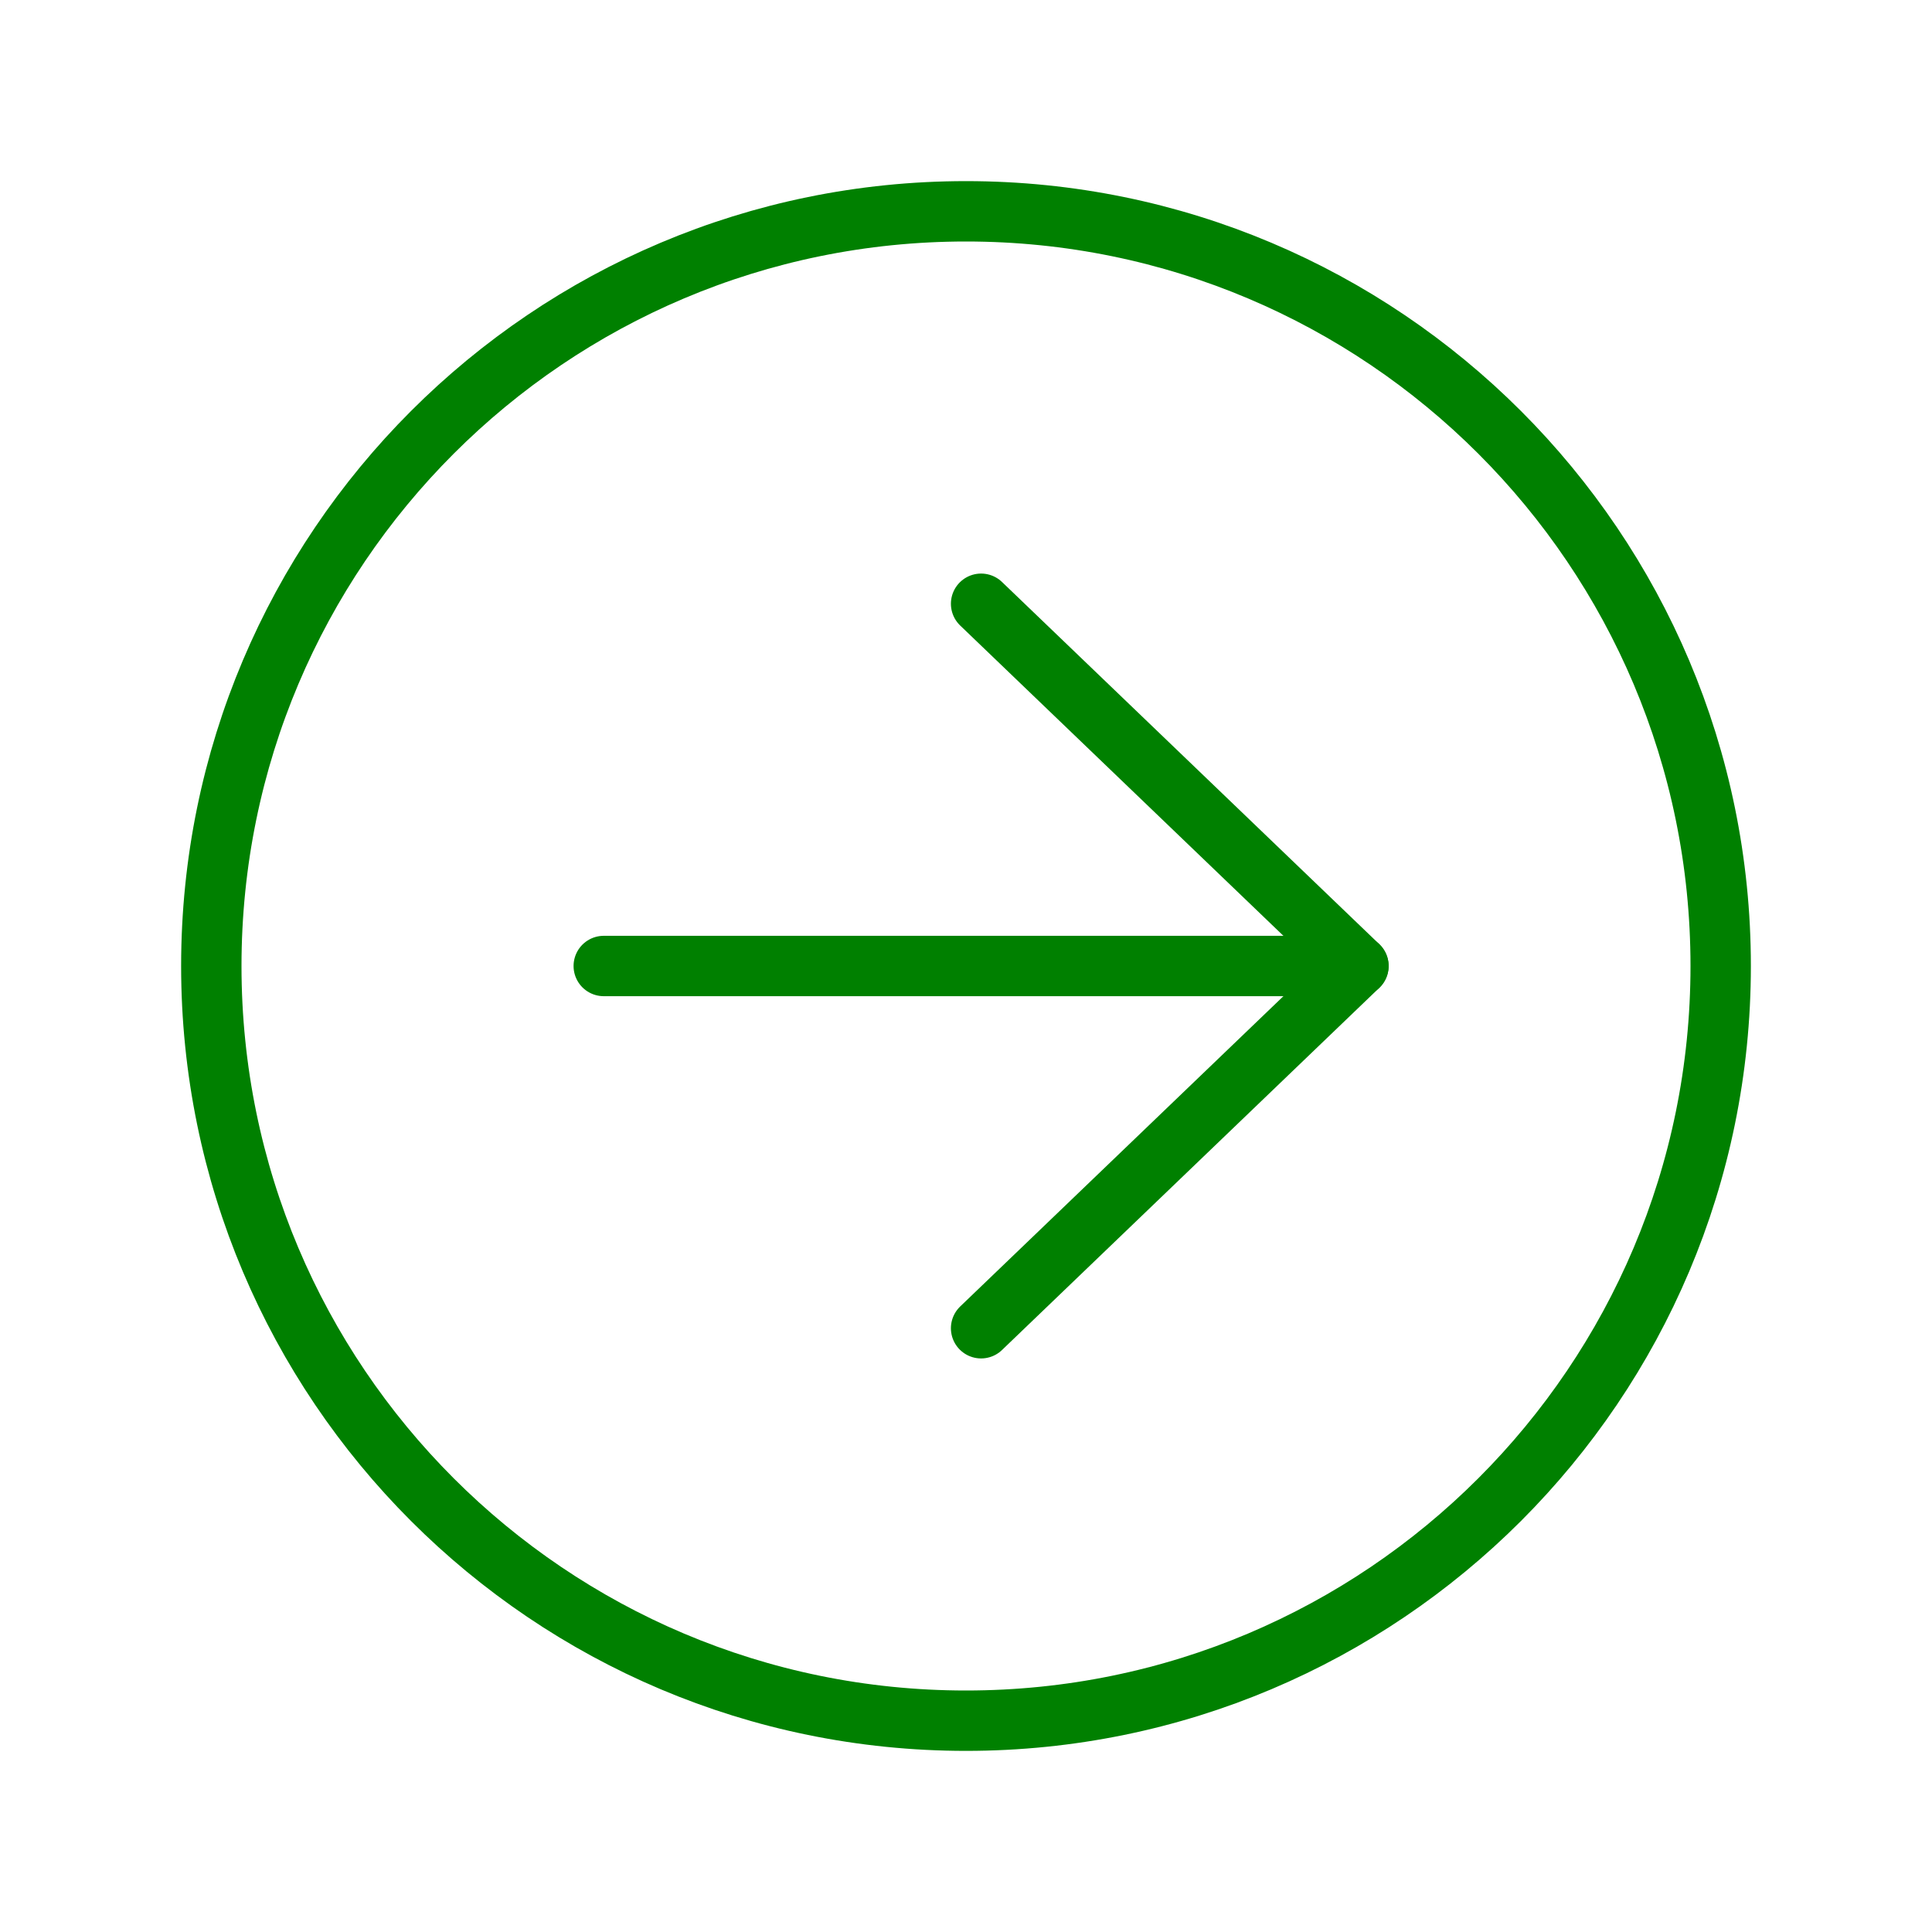
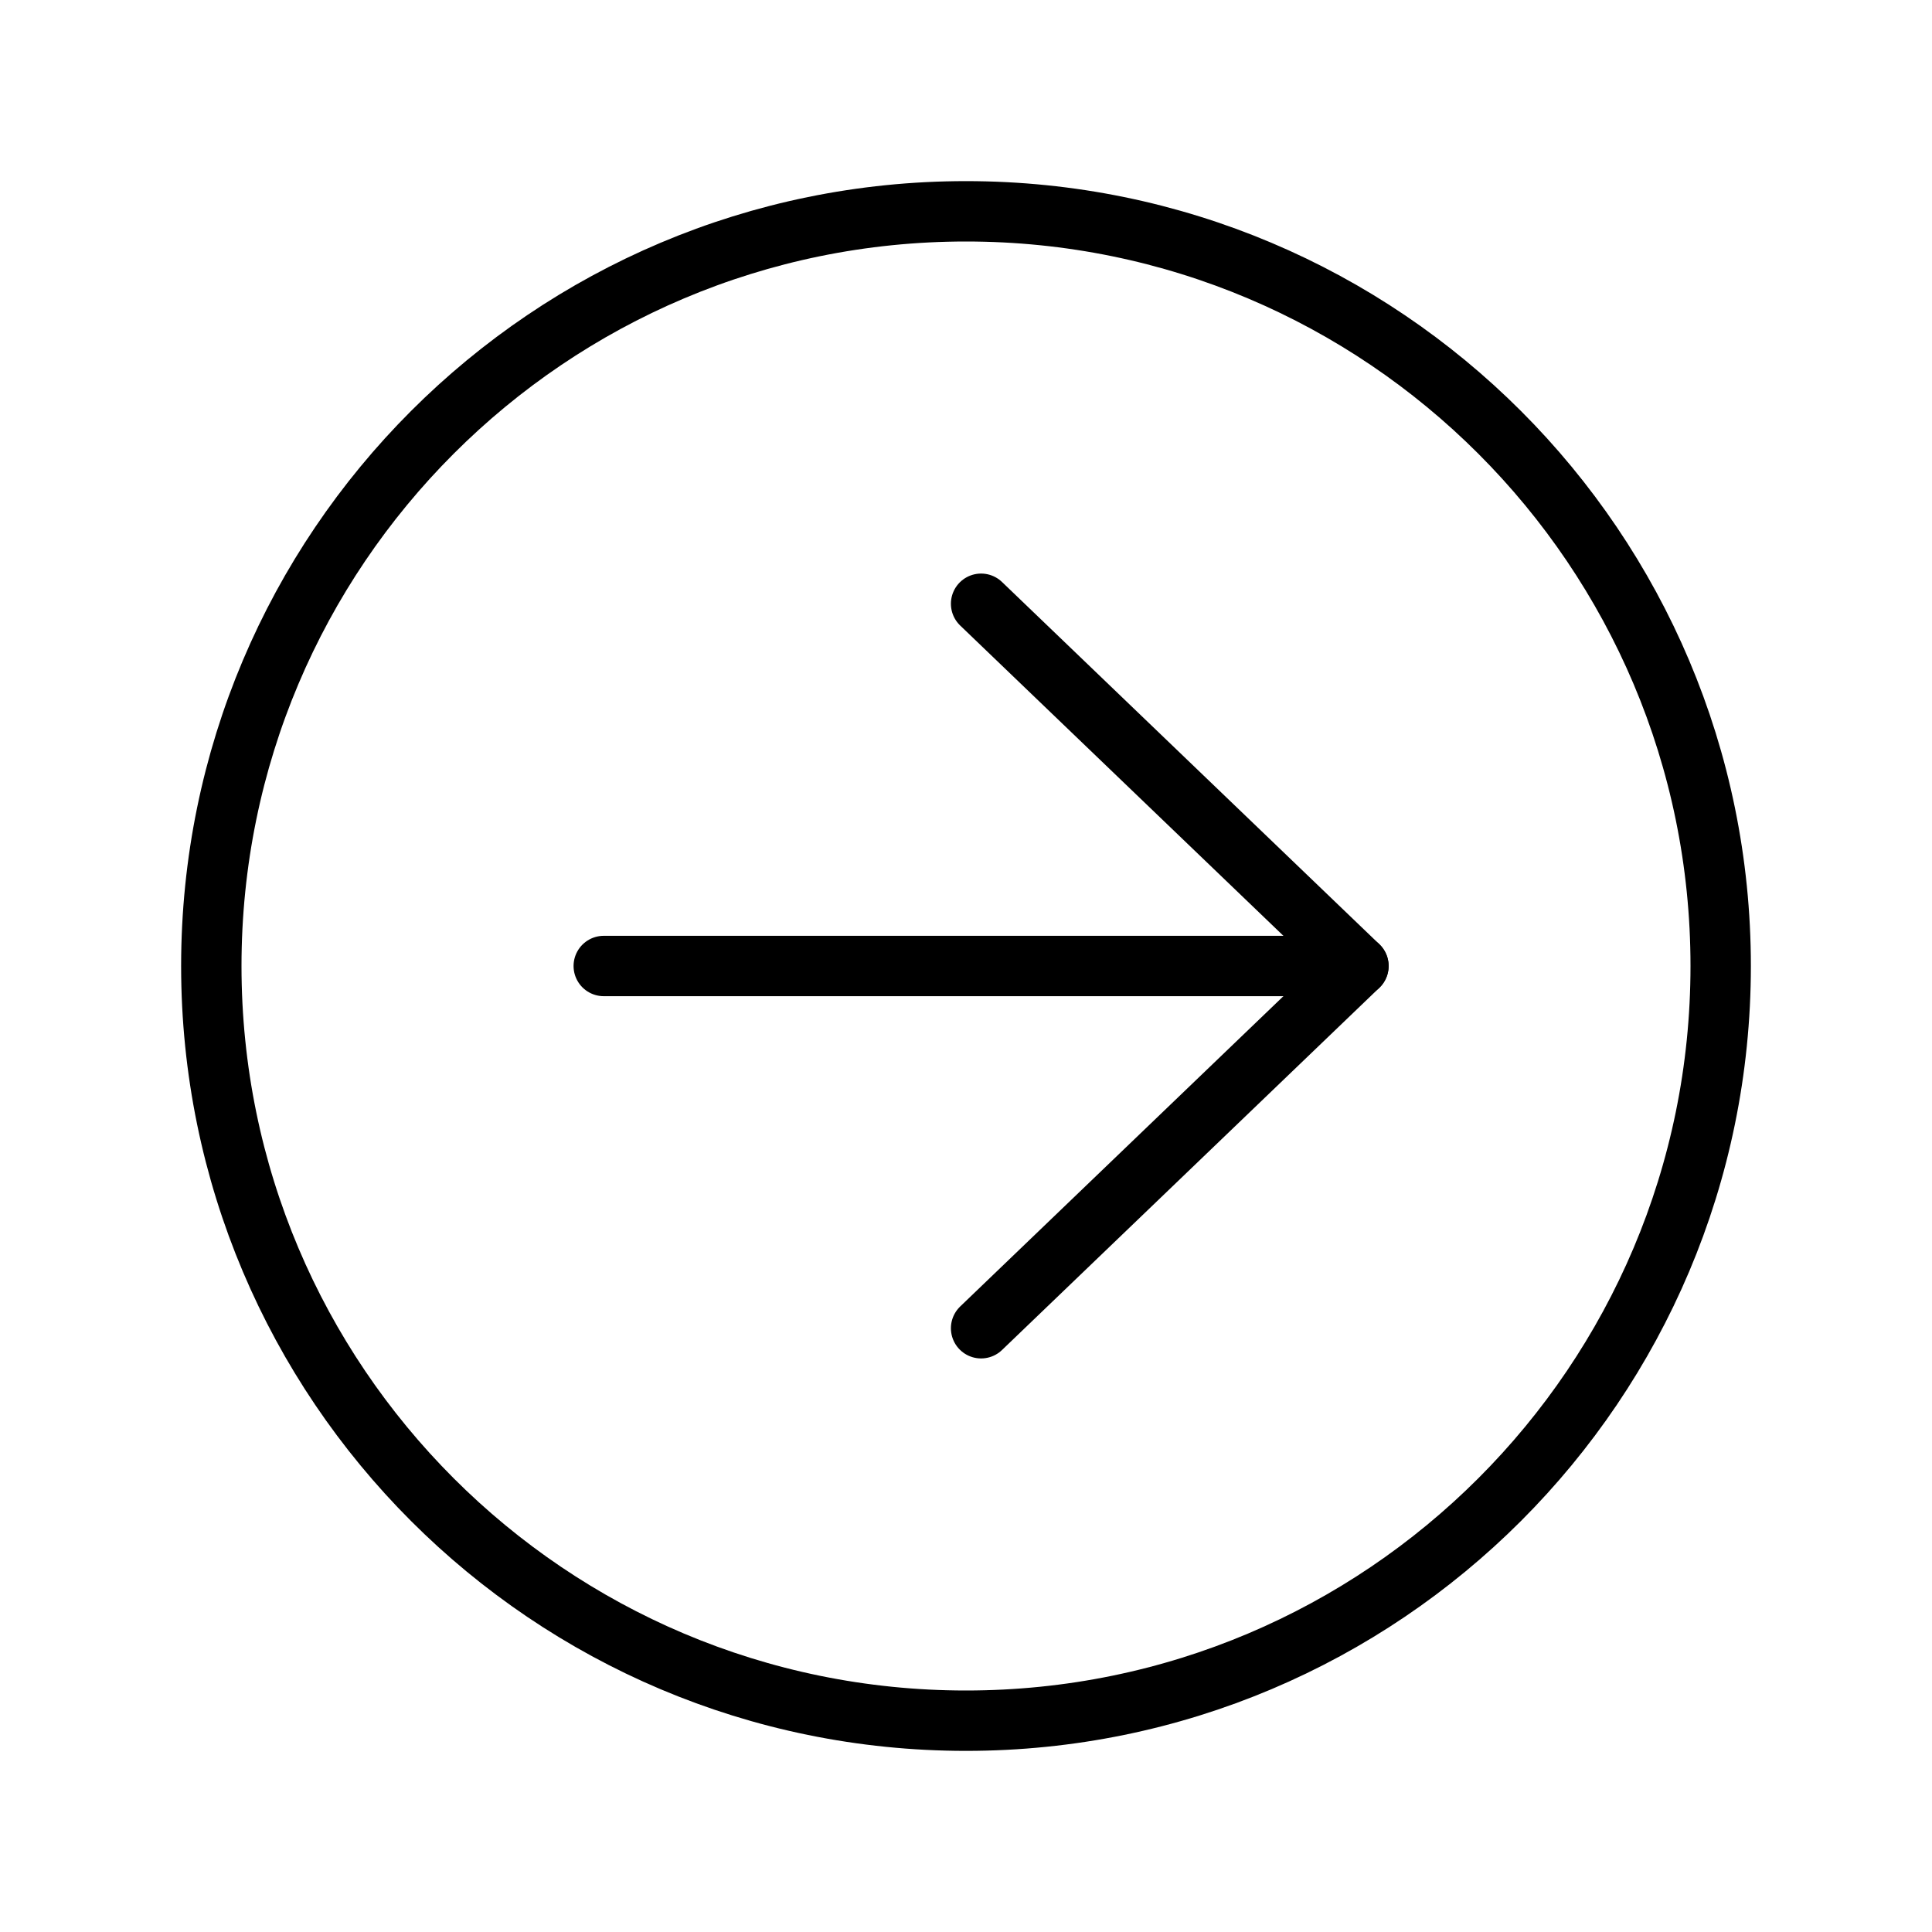
<svg xmlns="http://www.w3.org/2000/svg" width="128" height="128" viewBox="0 0 128 128" fill="none">
-   <circle cx="64" cy="64" r="50" stroke="green" stroke-width="4" />
-   <path d="M65 40L90 64L65 88" stroke="green" stroke-width="4" stroke-linecap="round" stroke-linejoin="round" />
-   <path d="M40 64H90" stroke="green" stroke-width="4" stroke-linecap="round" stroke-linejoin="round" />
+   <circle cx="64" cy="64" r="50" stroke="black" stroke-width="4" />
+   <path d="M65 40L90 64L65 88" stroke="black" stroke-width="4" stroke-linecap="round" stroke-linejoin="round" />
+   <path d="M40 64H90" stroke="black" stroke-width="4" stroke-linecap="round" stroke-linejoin="round" />
</svg>
